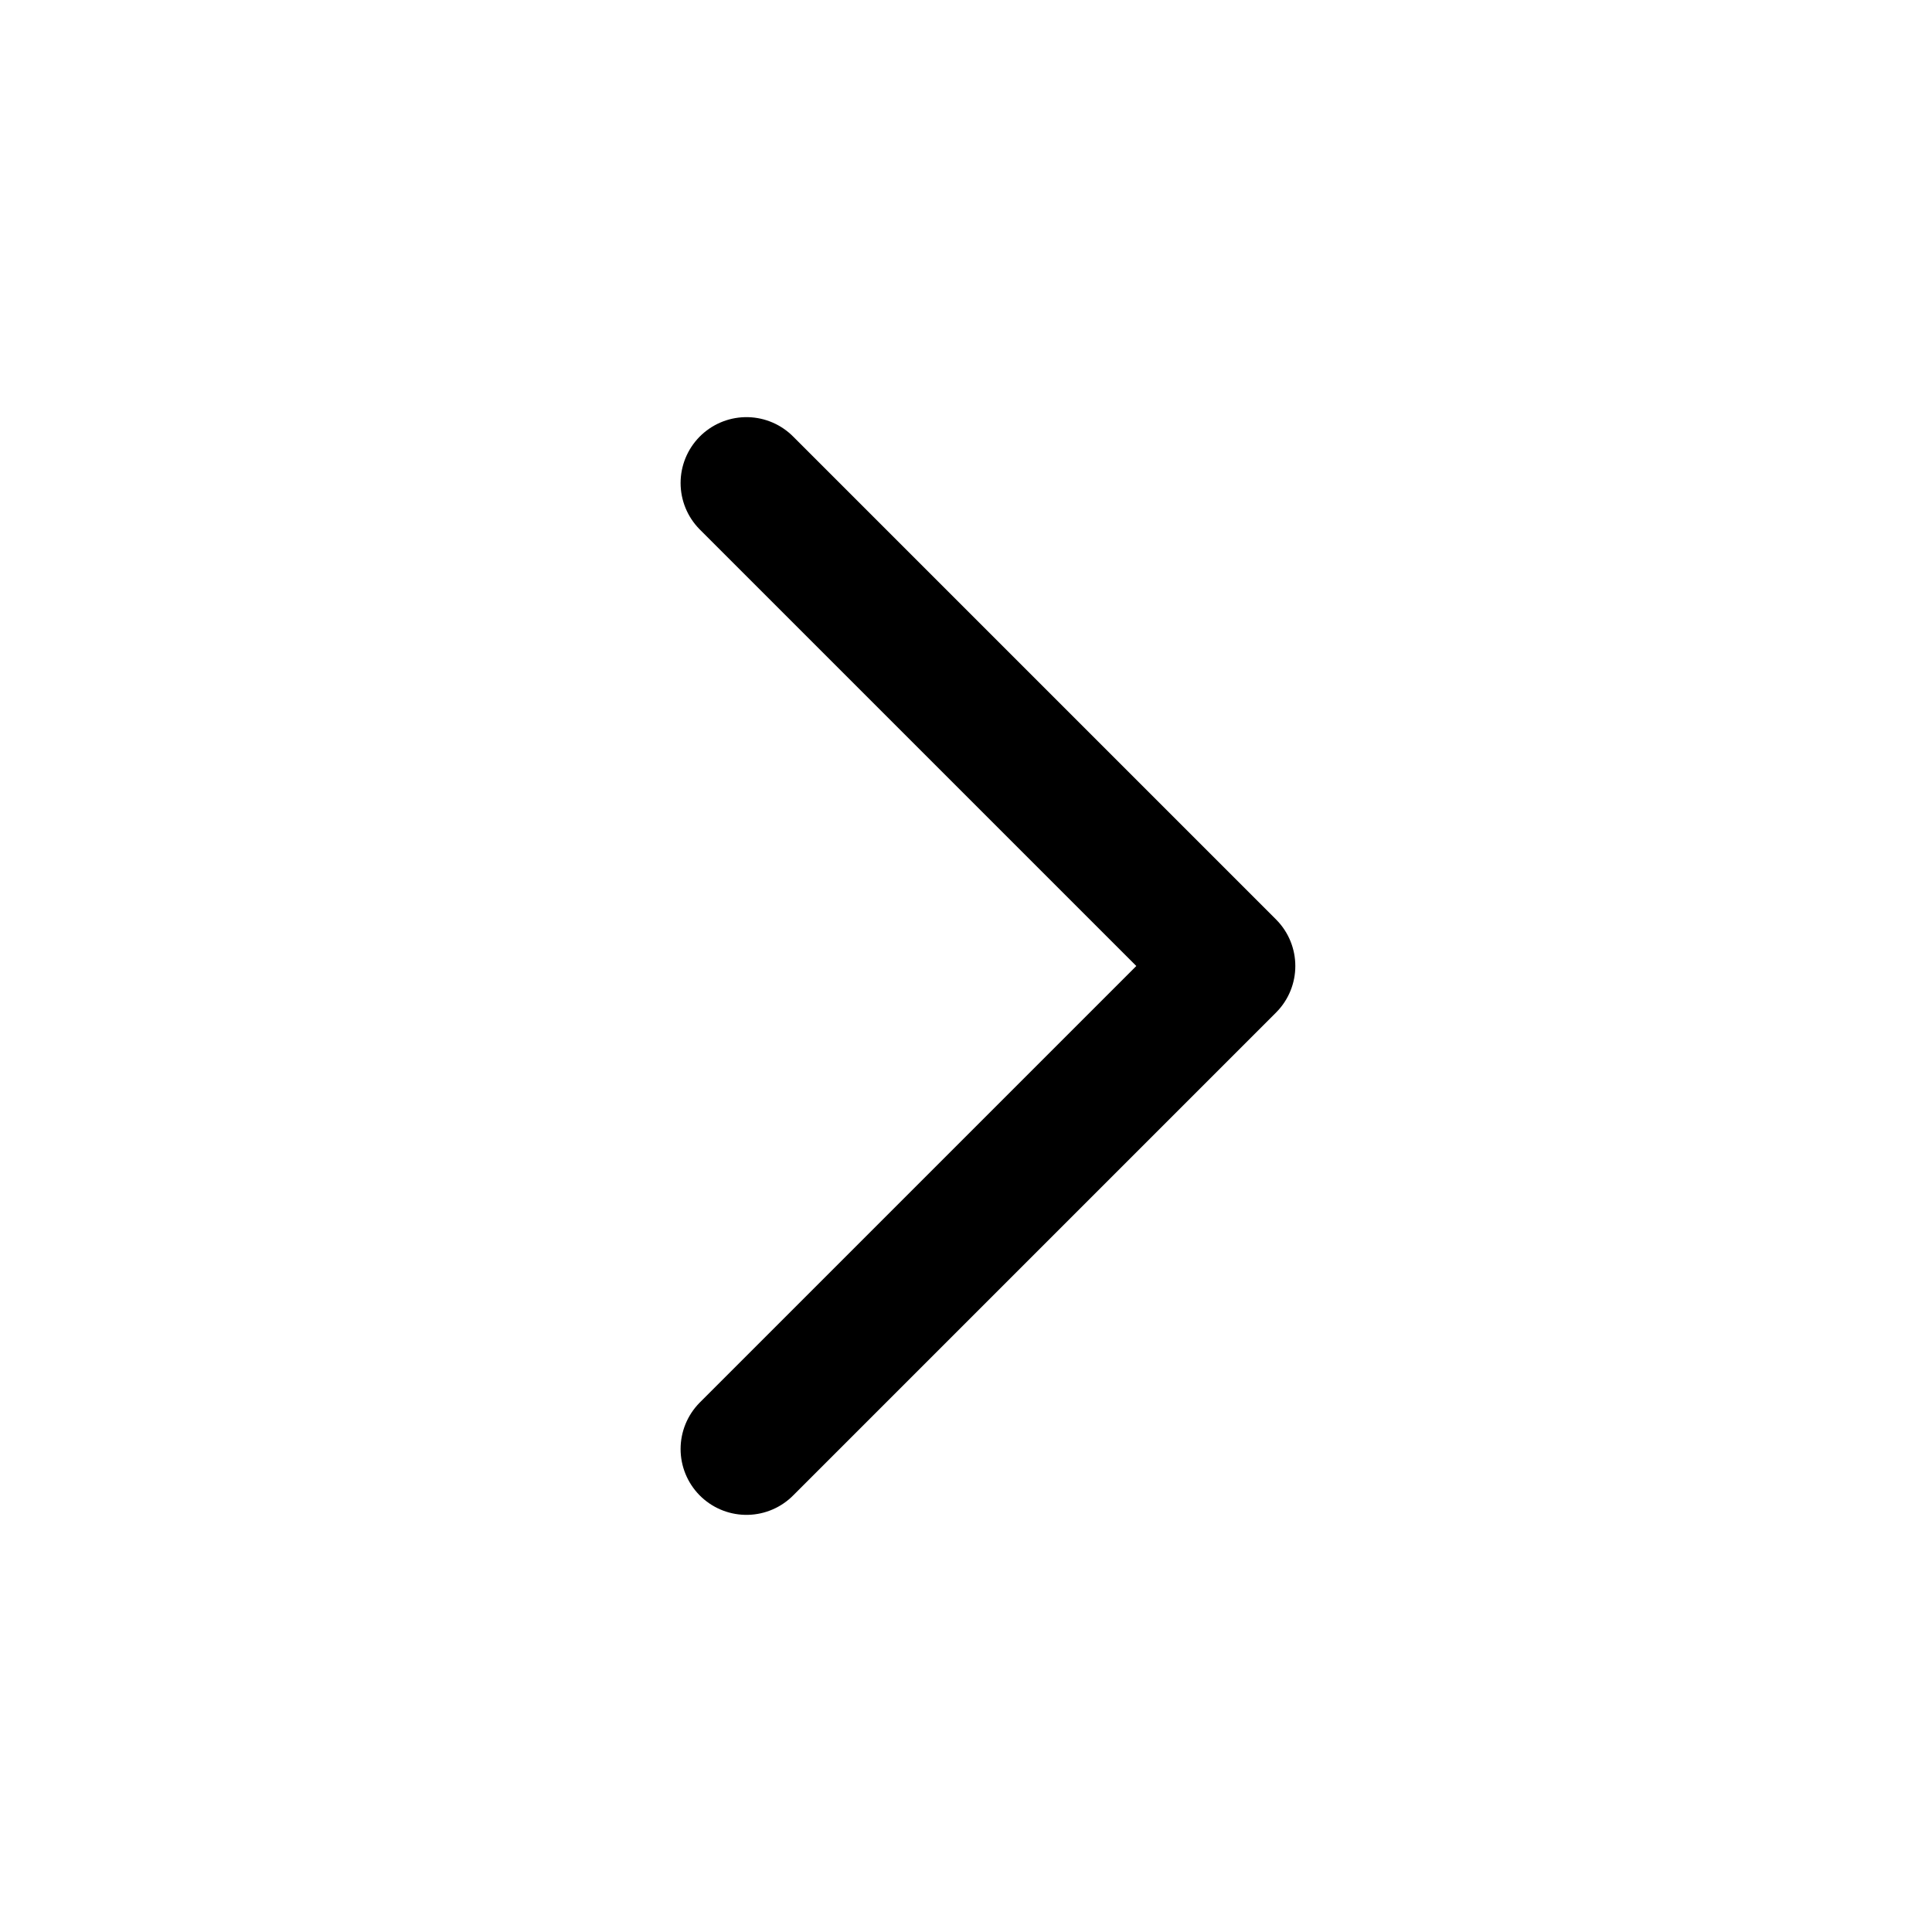
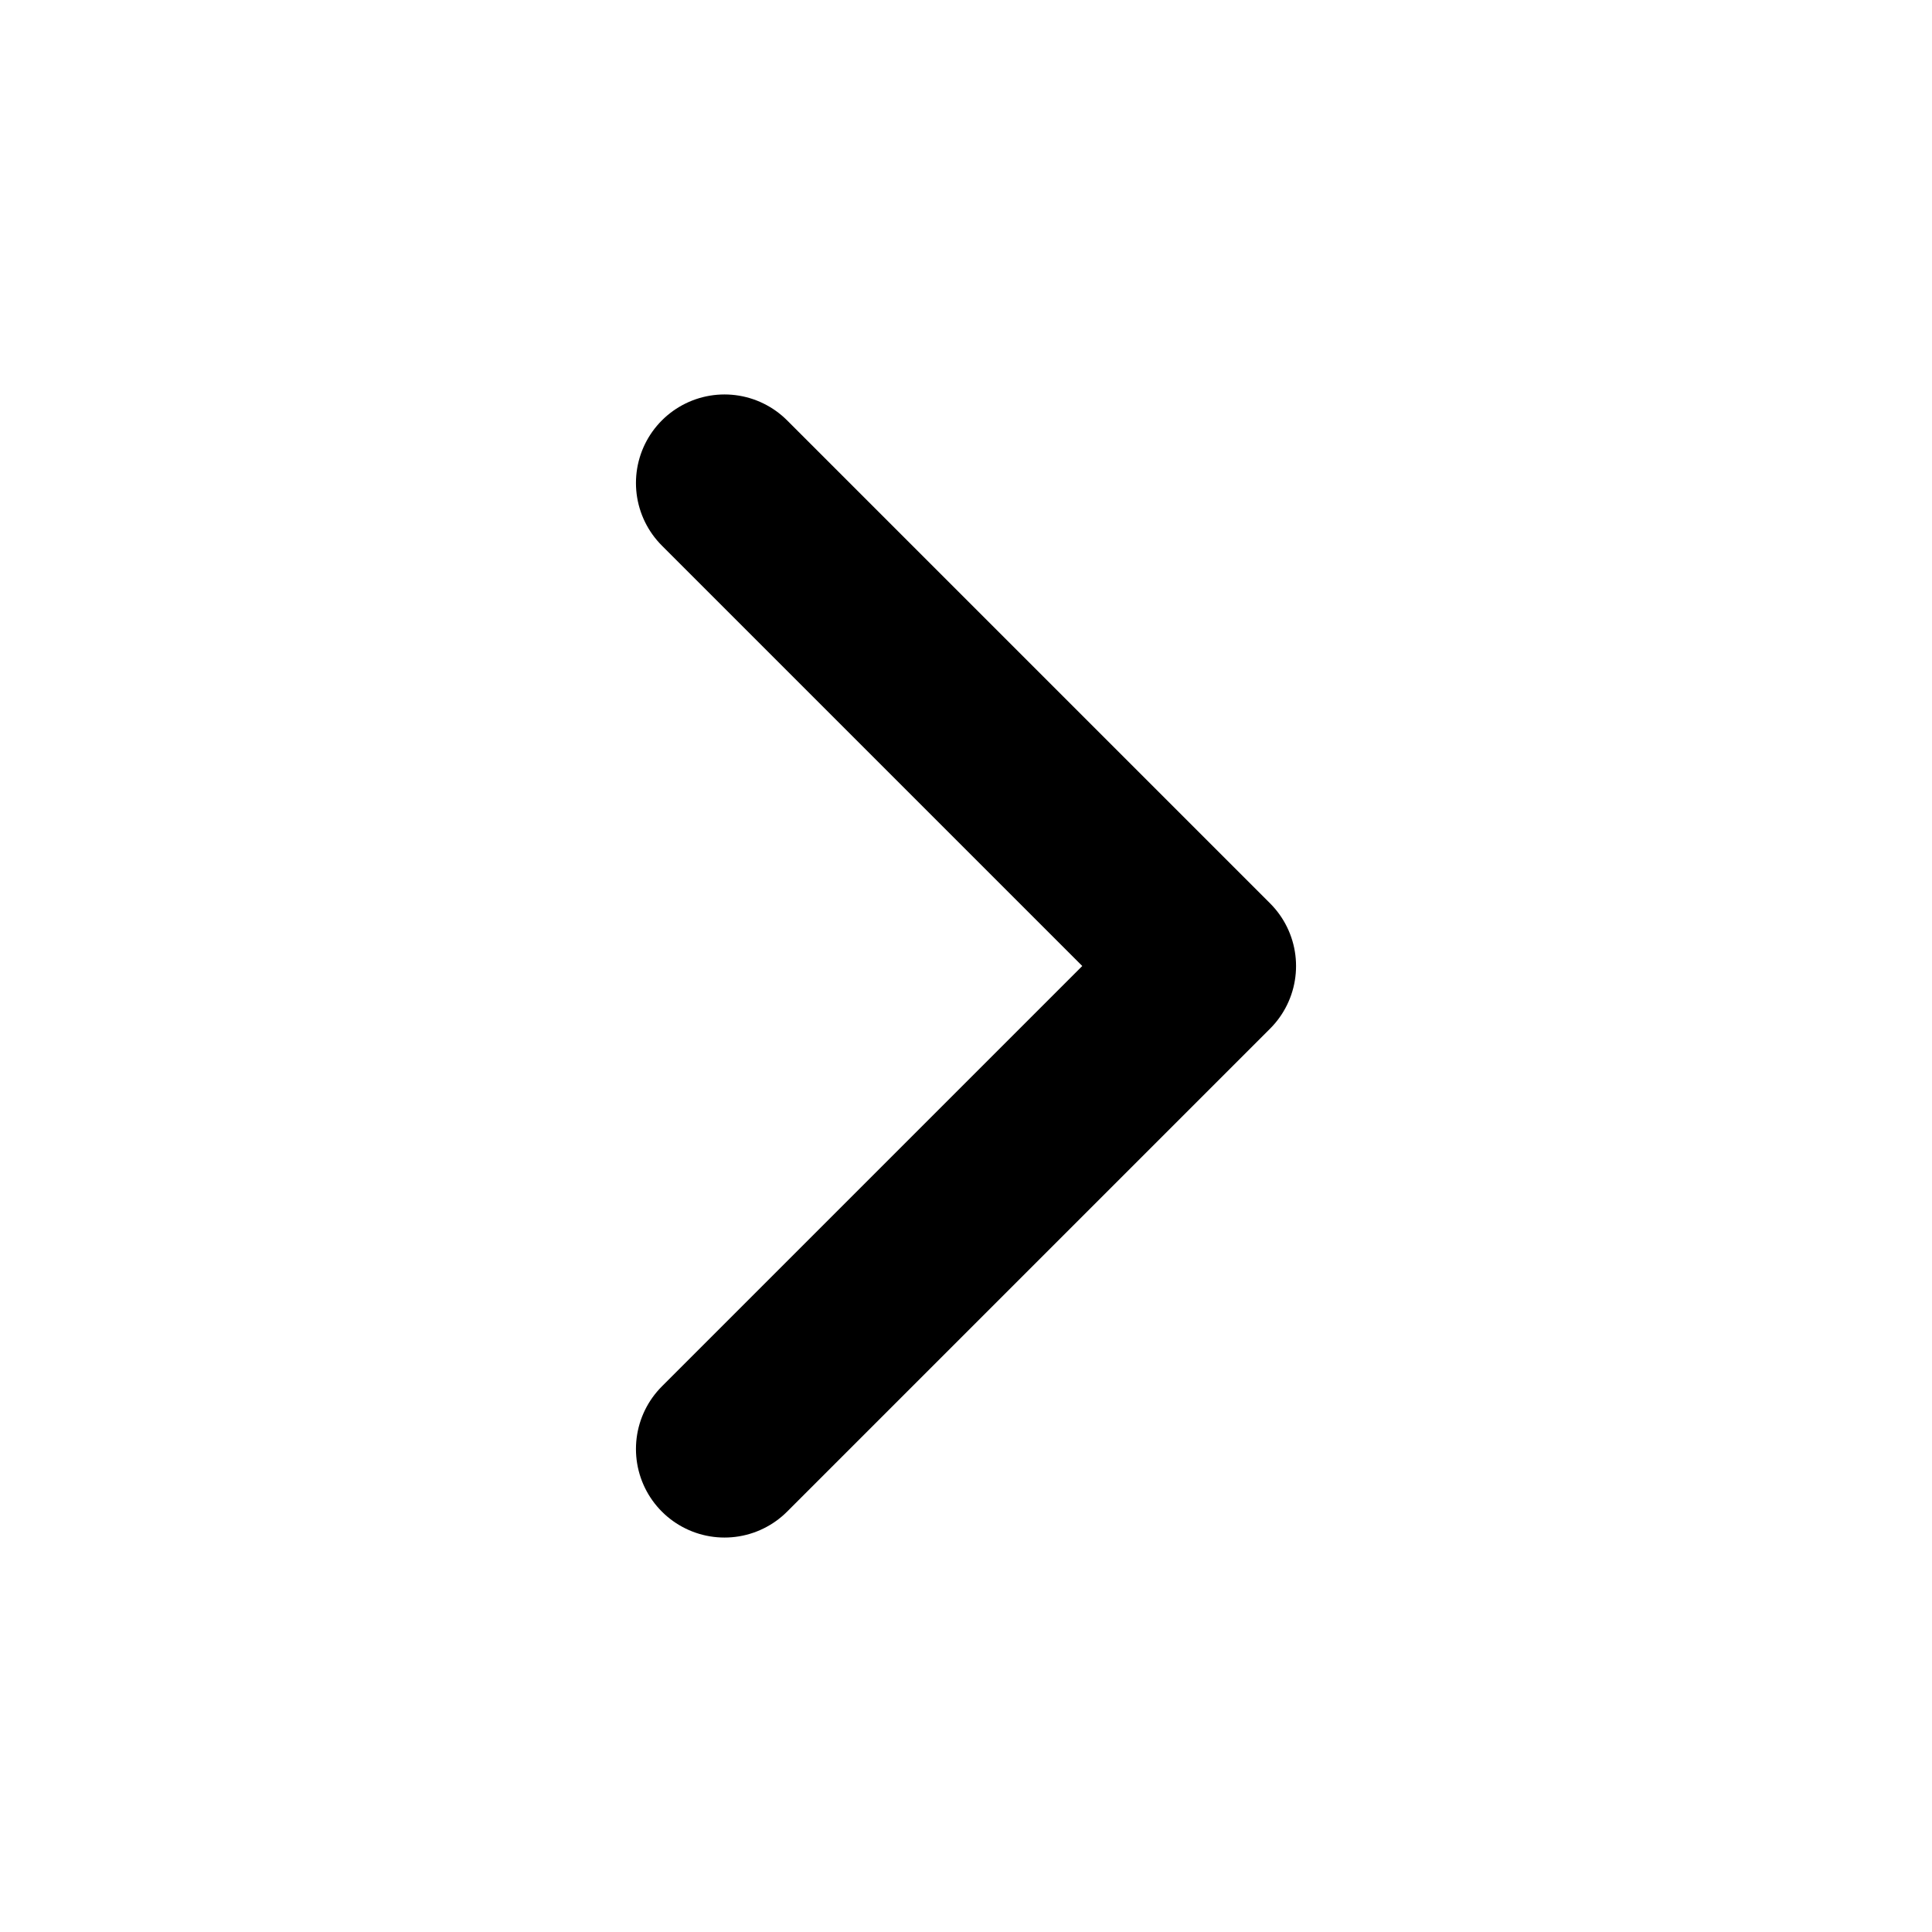
- <svg xmlns="http://www.w3.org/2000/svg" width="22" height="22" viewBox="0 0 22 22">
-   <g fill="none" stroke="currentColor" stroke-width="1.5" stroke-linecap="round" stroke-linejoin="round">
-     <path d="M8.5 5.5L14 11l-5.5 5.5" />
-   </g>
+ <svg xmlns="http://www.w3.org/2000/svg" viewBox="0 0 24 24" width="24" height="24" fill="none" stroke="currentColor" stroke-width="2.2" stroke-linecap="round" stroke-linejoin="round">
+   <polyline points="9 18 15 12 9 6" />
</svg>
